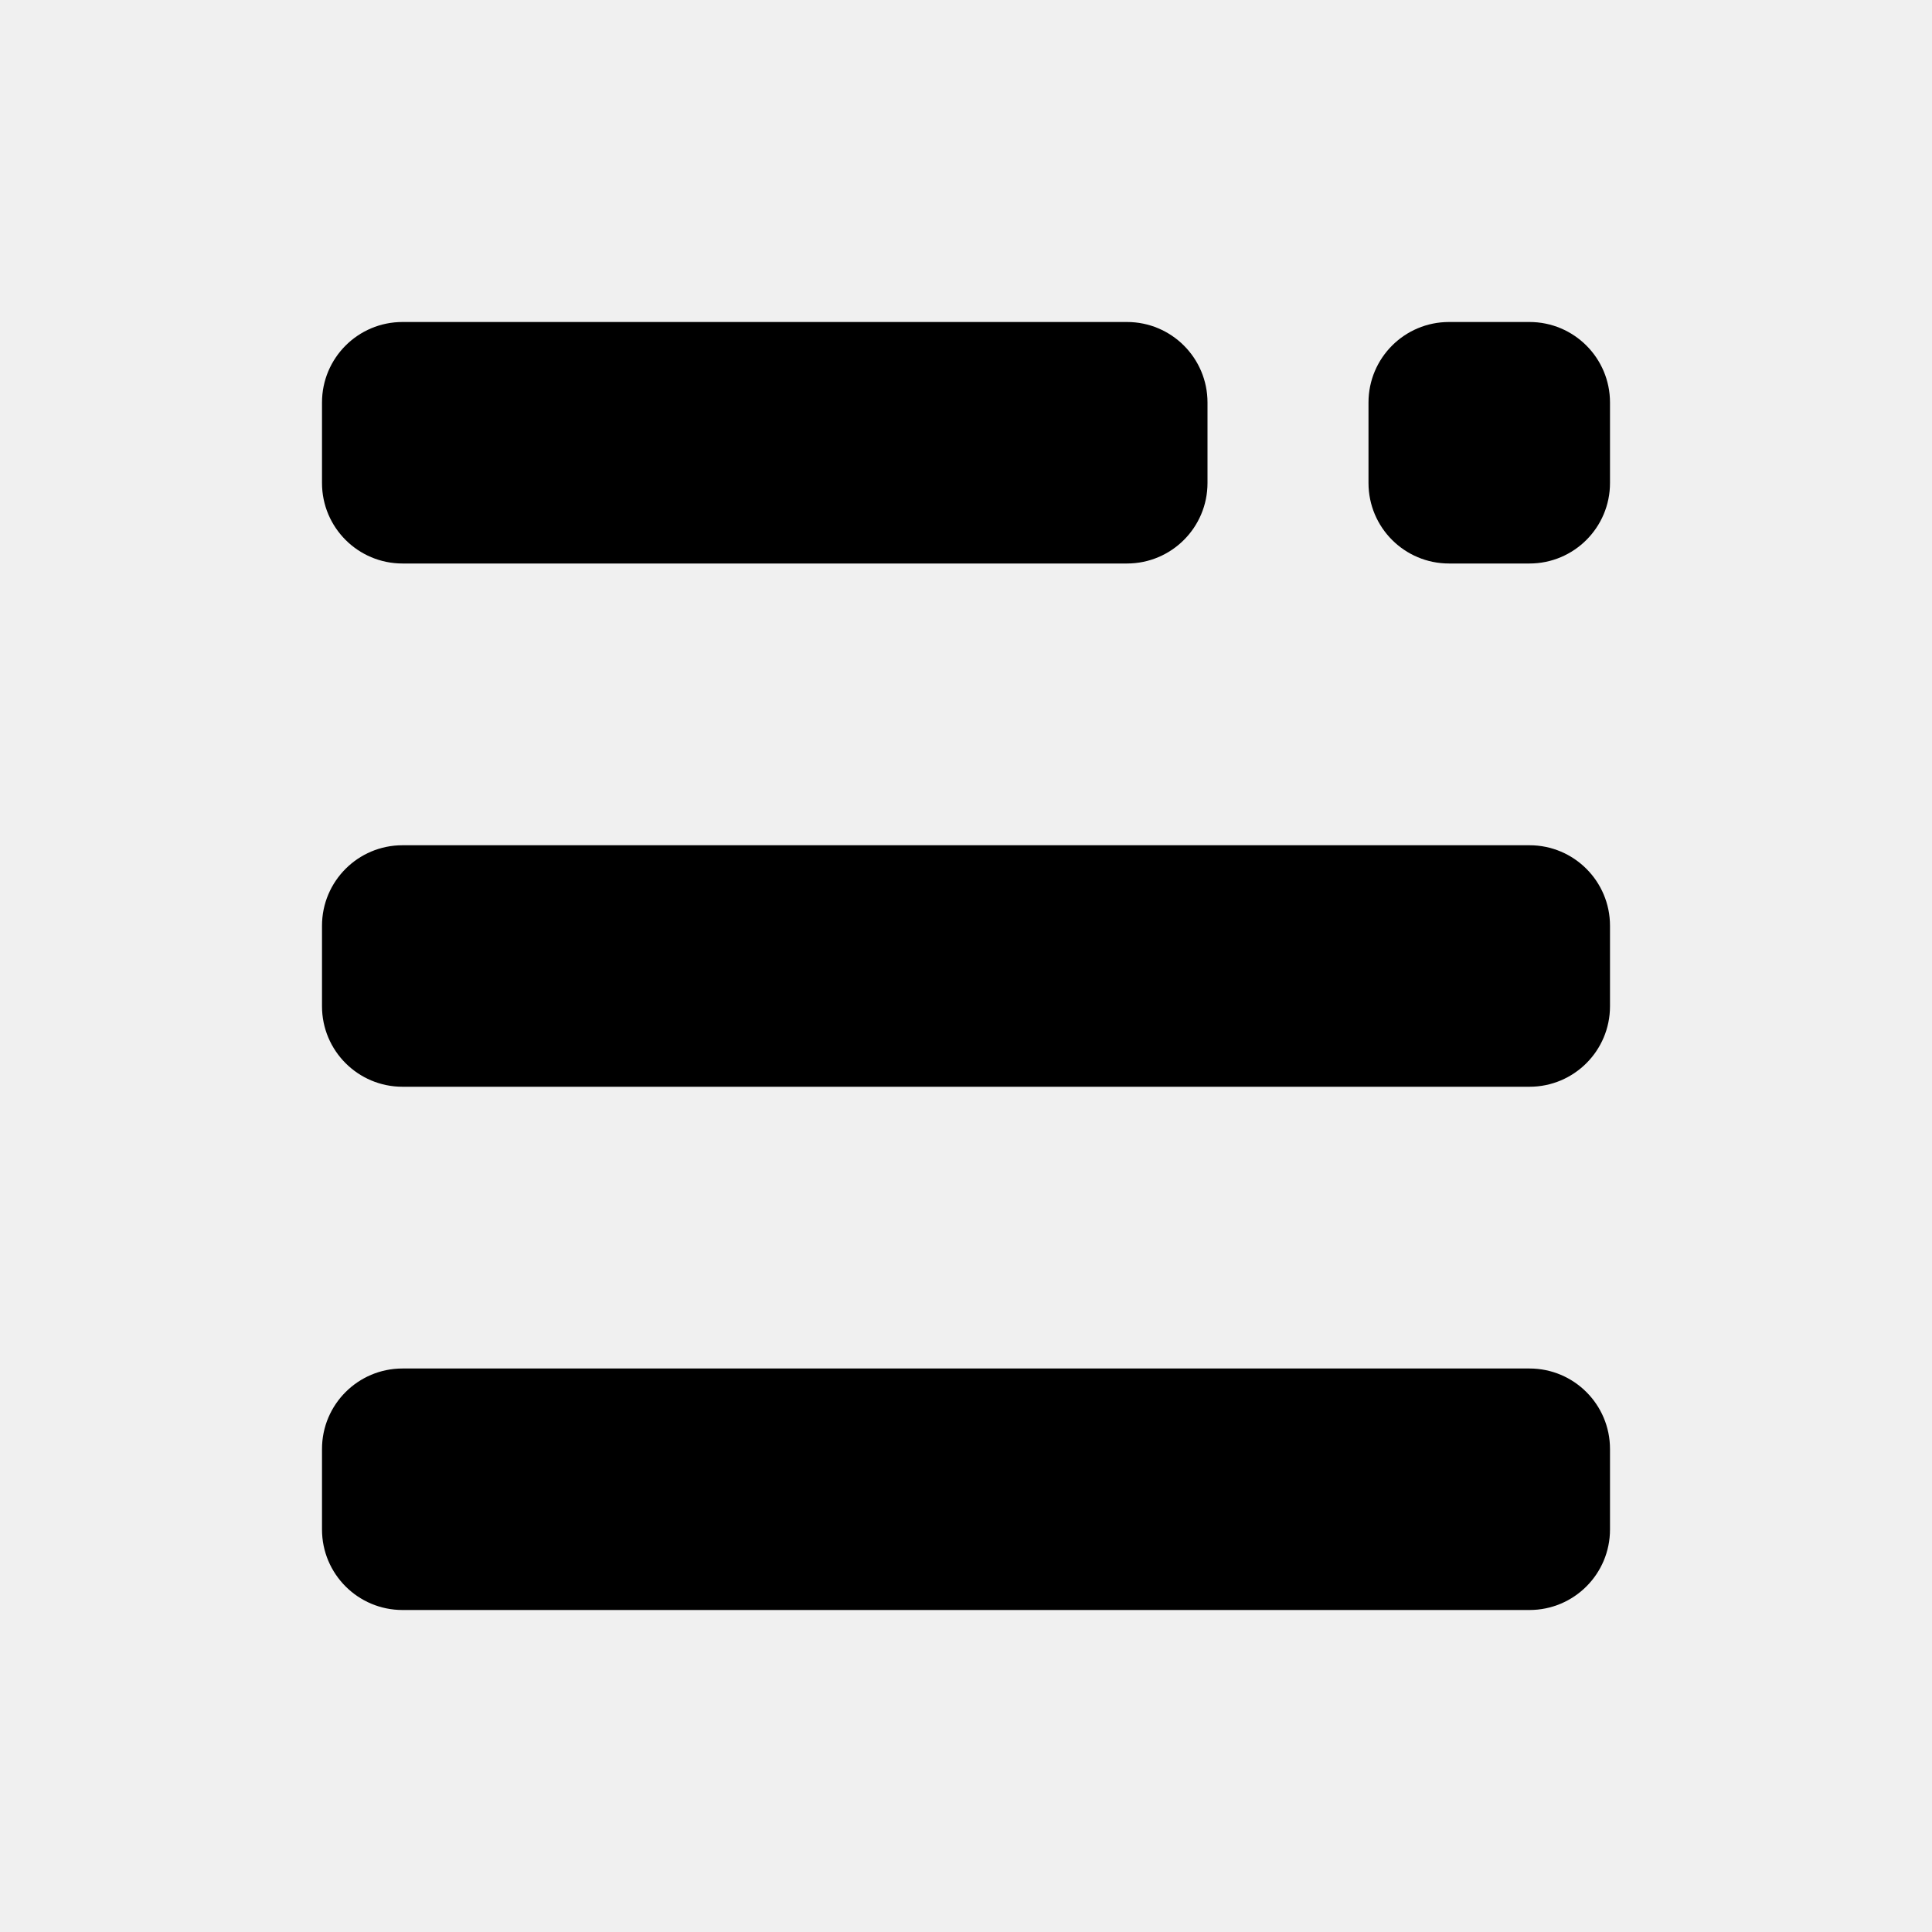
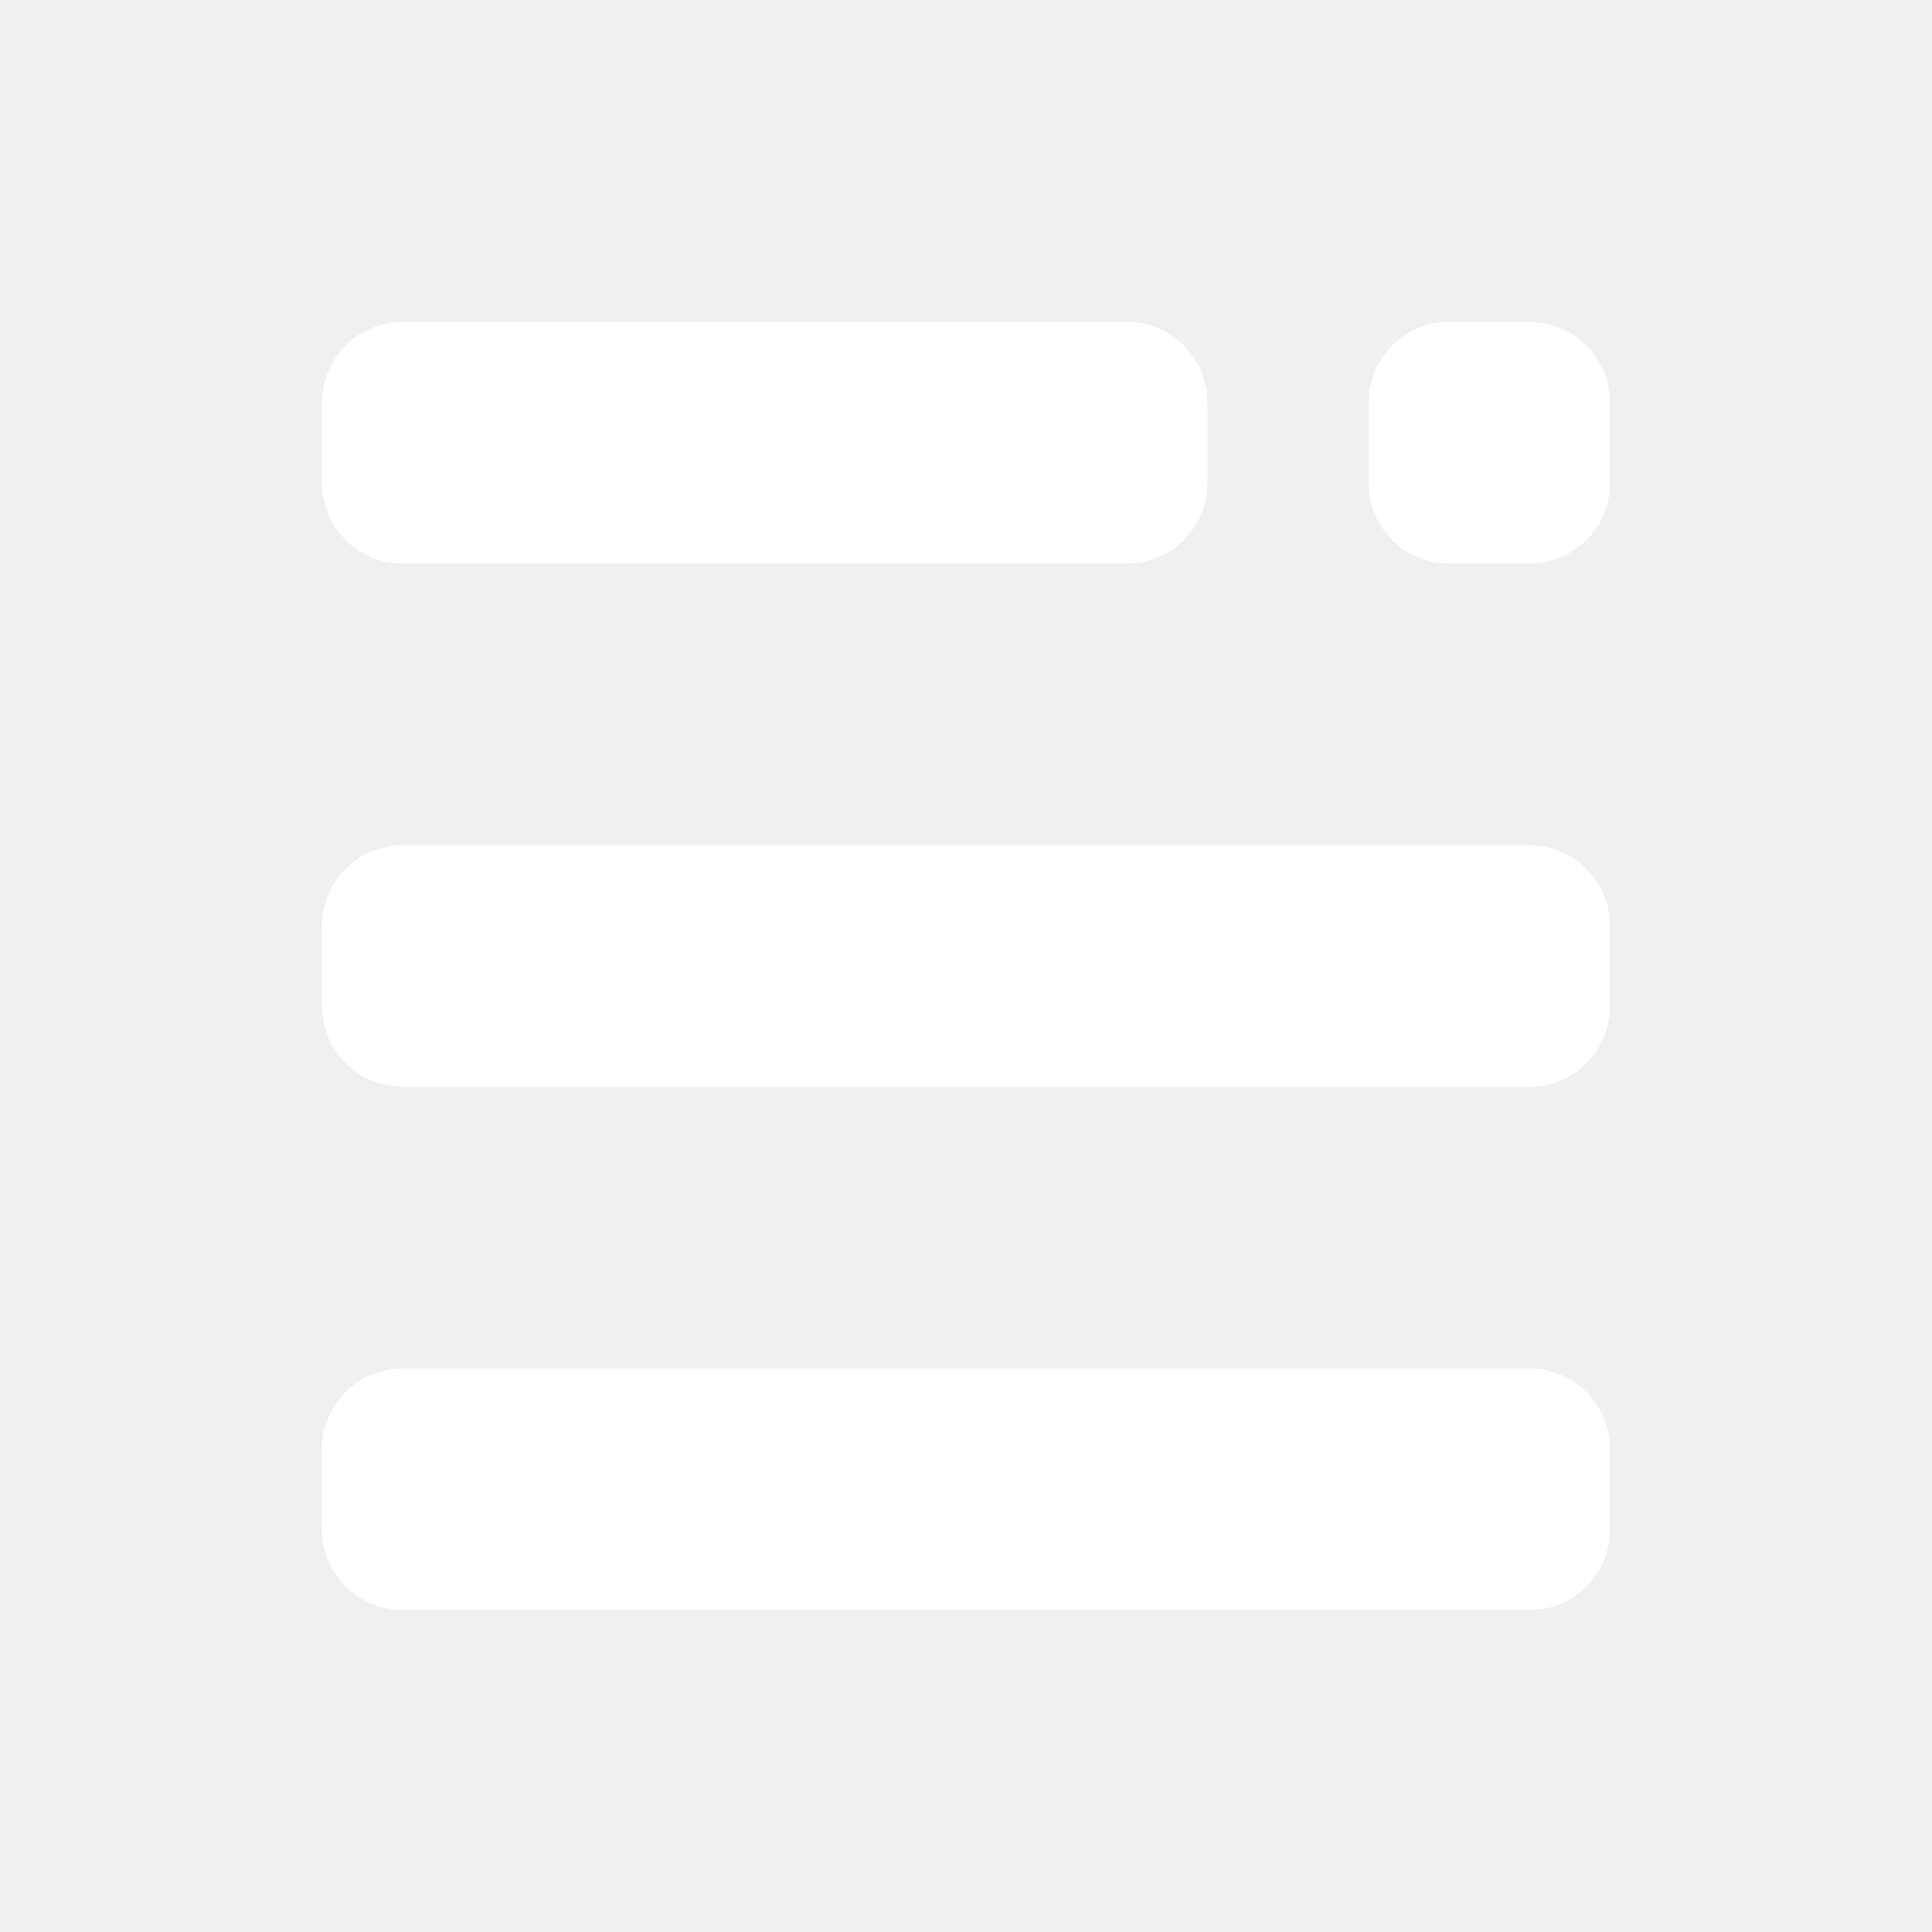
- <svg xmlns="http://www.w3.org/2000/svg" xmlns:xlink="http://www.w3.org/1999/xlink" width="24" height="24">
-   <defs>
-     <path d="M5 17h14a1 1 0 0 1 1 1v1a1 1 0 0 1-1 1H5a1 1 0 0 1-1-1v-1a1 1 0 0 1 1-1zM5 4h9a1 1 0 0 1 1 1v1a1 1 0 0 1-1 1H5a1 1 0 0 1-1-1V5a1 1 0 0 1 1-1zm13 0h1a1 1 0 0 1 1 1v1a1 1 0 0 1-1 1h-1a1 1 0 0 1-1-1V5a1 1 0 0 1 1-1zM5 10.5h14a1 1 0 0 1 1 1v1a1 1 0 0 1-1 1H5a1 1 0 0 1-1-1v-1a1 1 0 0 1 1-1z" id="a" />
-   </defs>
-   <use fill-rule="nonzero" xlink:href="#a" />
+ <svg xmlns="http://www.w3.org/2000/svg" width="24px" height="24px" viewBox="0 0 24 24" version="1.1">
+   <g id="Icons" stroke="none" stroke-width="1" fill="none" fill-rule="evenodd">
+     <g id="Line" fill="#FFFFFF">
+       <path d="M5,17 L19,17 C19.552,17 20,17.448 20,18 L20,19 C20,19.552 19.552,20 19,20 L5,20 C4.448,20 4,19.552 4,19 L4,18 C4,17.448 4.448,17 5,17 Z M5,4 L14,4 C14.552,4 15,4.448 15,5 L15,6 C15,6.552 14.552,7 14,7 L5,7 C4.448,7 4,6.552 4,6 L4,5 C4,4.448 4.448,4 5,4 Z M18,4 L19,4 C19.552,4 20,4.448 20,5 L20,6 C20,6.552 19.552,7 19,7 L18,7 C17.448,7 17,6.552 17,6 L17,5 C17,4.448 17.448,4 18,4 Z M5,10.5 L19,10.5 C19.552,10.5 20,10.948 20,11.5 L20,12.5 C20,13.052 19.552,13.5 19,13.5 L5,13.5 C4.448,13.5 4,13.052 4,12.5 L4,11.5 C4,10.948 4.448,10.5 5,10.5 Z" id="Combined-Shape" />
+     </g>
+   </g>
</svg>
